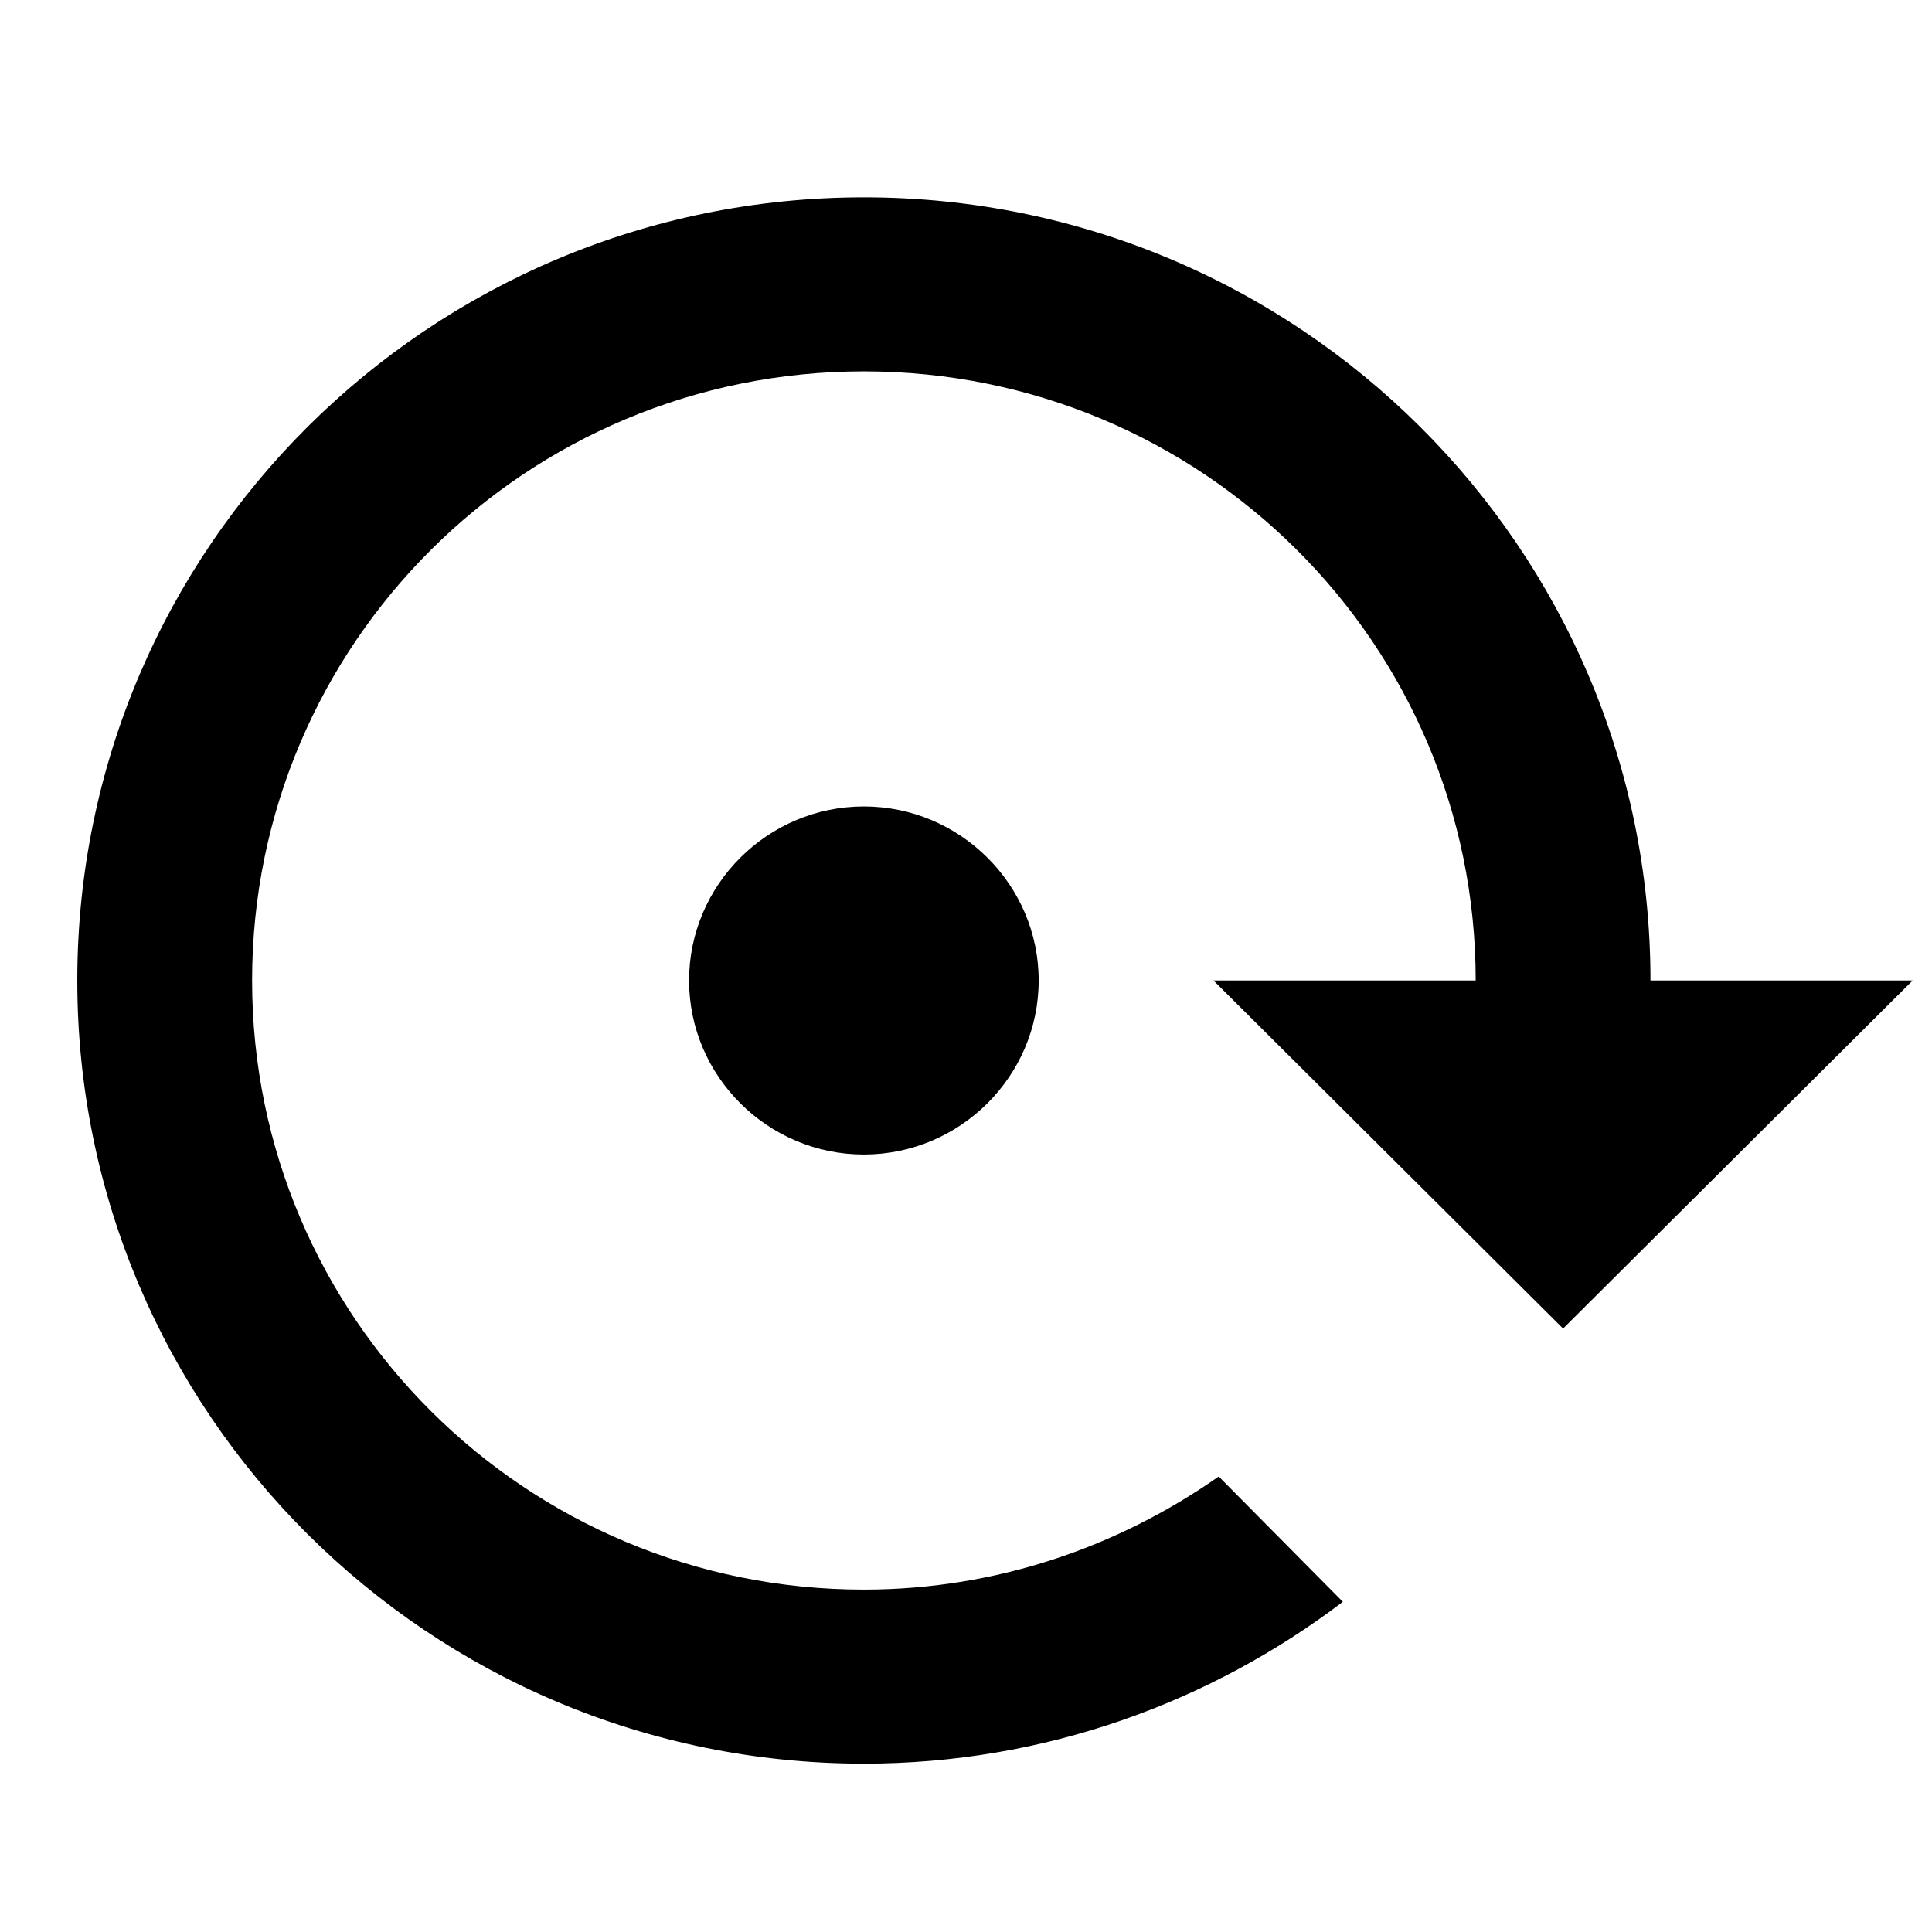
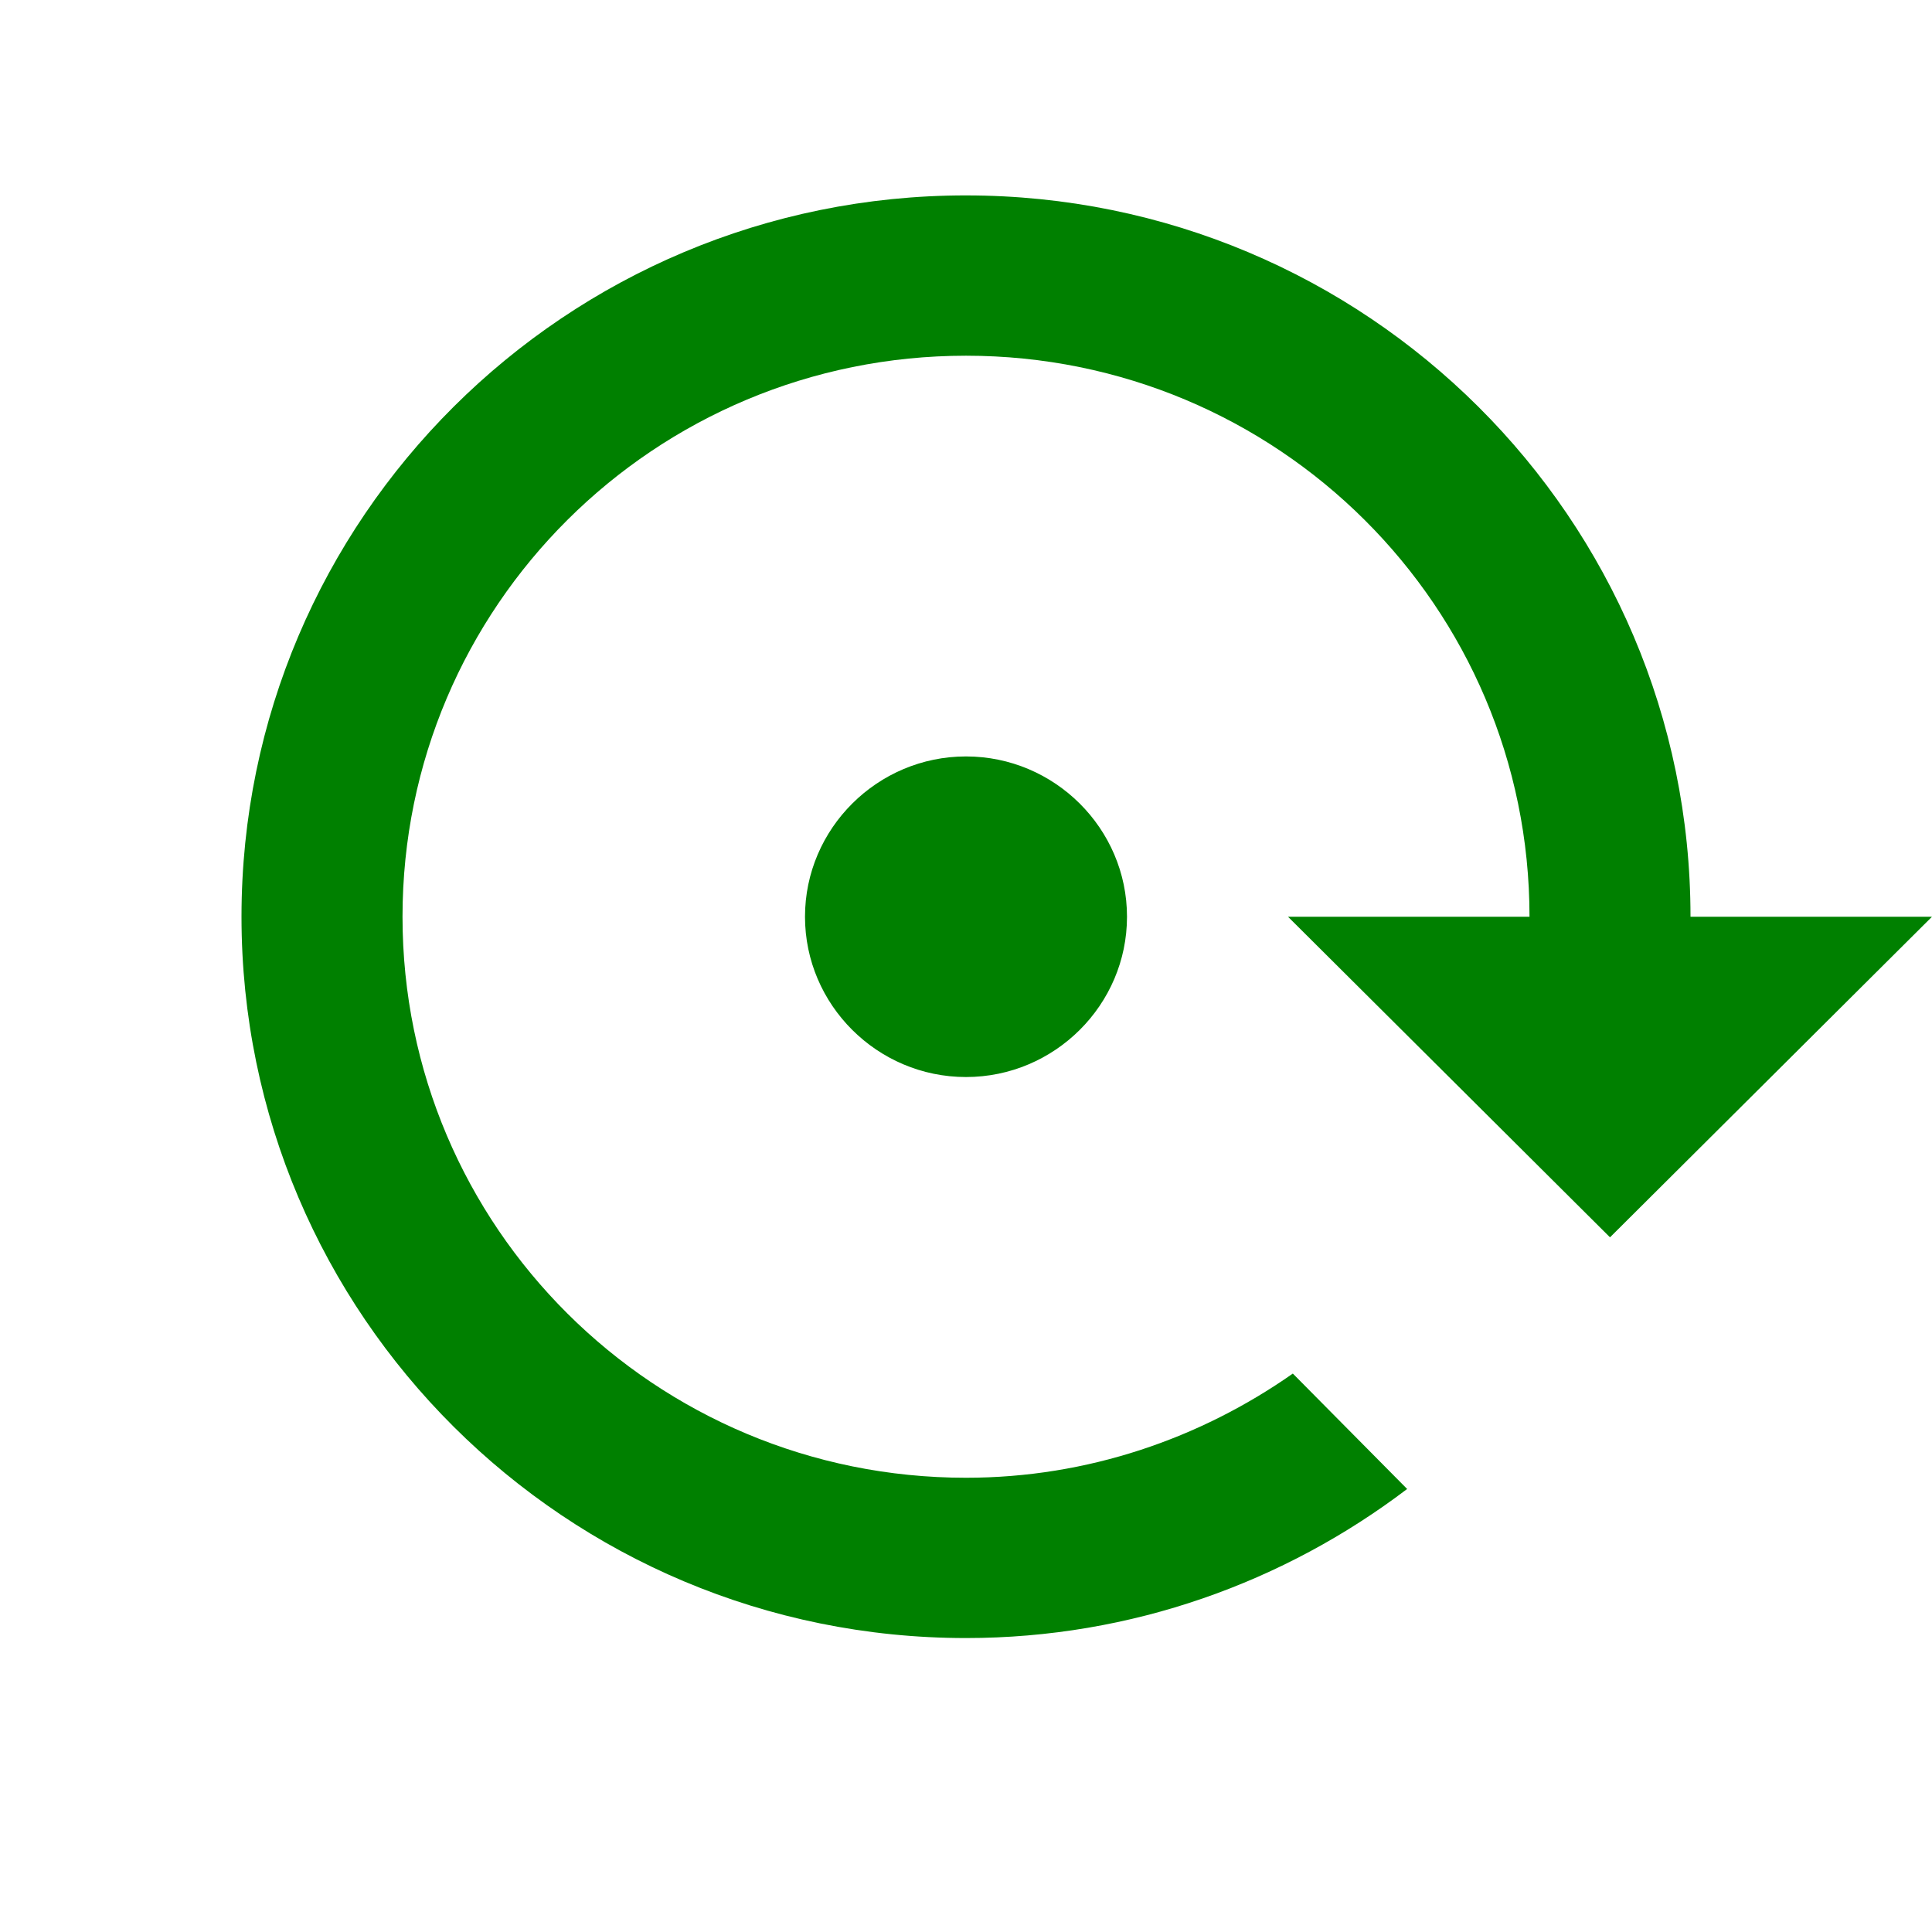
<svg xmlns="http://www.w3.org/2000/svg" width="200" height="200">
  <g>
    <rect fill="none" id="canvas_background" height="202" width="202" y="-1" x="-1" />
  </g>
  <g>
-     <path stroke="null" id="svg_1" fill="none" d="m1,0l147,0l0,120l-147,0l0,-120z" />
-     <path stroke="null" id="svg_2" d="m71.333,101.5c0,-9.909 8.143,-18.016 18.095,-18.016s18.095,8.107 18.095,18.016s-8.143,18.016 -18.095,18.016s-18.095,-8.107 -18.095,-18.016zm18.095,-81.071c44.967,0 81.429,36.302 81.429,81.071l27.143,0l-36.19,36.032l-36.19,-36.032l27.143,0c0,-34.861 -28.319,-63.056 -63.333,-63.056s-63.333,28.195 -63.333,63.056s28.319,63.056 63.333,63.056c13.662,0 26.329,-4.414 36.733,-11.71l12.848,12.971c-13.752,10.449 -30.943,16.755 -49.581,16.755c-44.967,0 -81.429,-36.302 -81.429,-81.071s36.462,-81.071 81.429,-81.071z" />
+     <path stroke="null" fill="green" id="svg_2" d="m83.333,94.9c0,-9.126 7.5,-16.594 16.667,-16.594s16.667,7.467 16.667,16.594s-7.5,16.594 -16.667,16.594s-16.667,-7.467 -16.667,-16.594zm16.667,-74.671c41.417,0 75,33.436 75,74.671l25,0l-33.333,33.187l-33.333,-33.187l25,0c0,-32.109 -26.083,-58.077 -58.333,-58.077s-58.333,25.969 -58.333,58.077s26.083,58.077 58.333,58.077c12.583,0 24.25,-4.065 33.833,-10.786l11.833,11.947c-12.667,9.624 -28.5,15.432 -45.667,15.432c-41.417,0 -75,-33.436 -75,-74.671s33.583,-74.671 75,-74.671z" />
  </g>
</svg>
